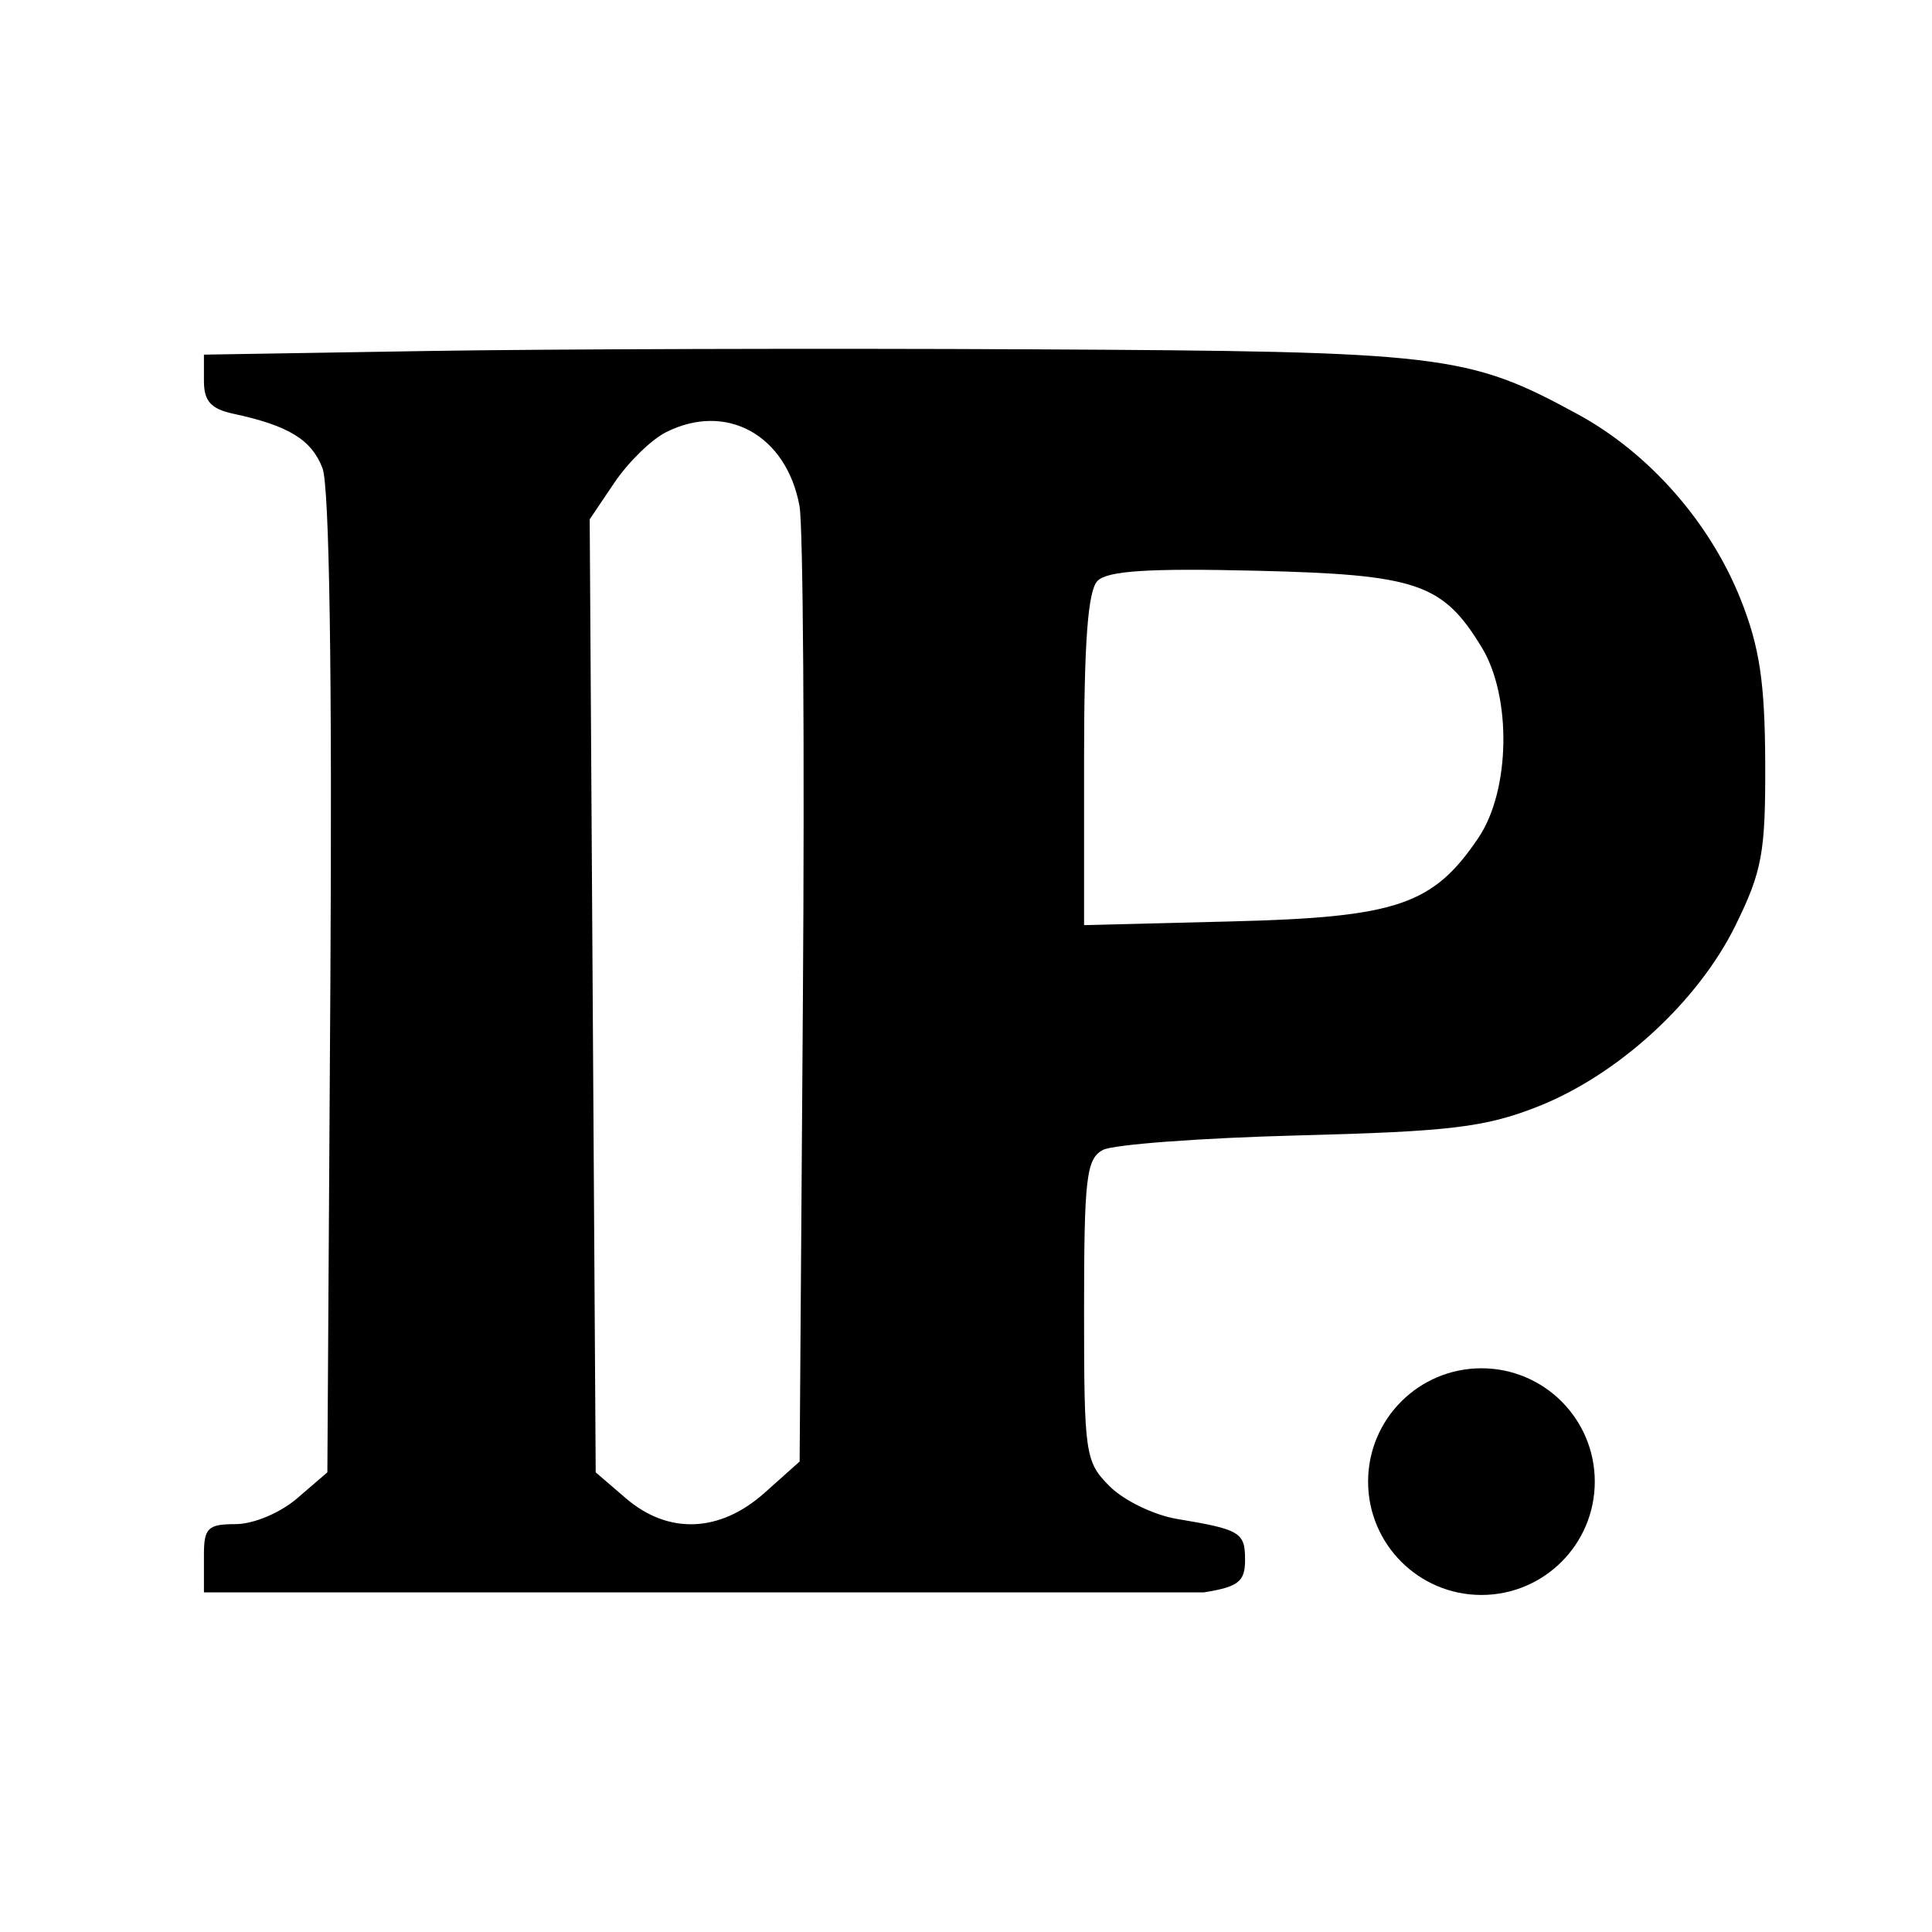
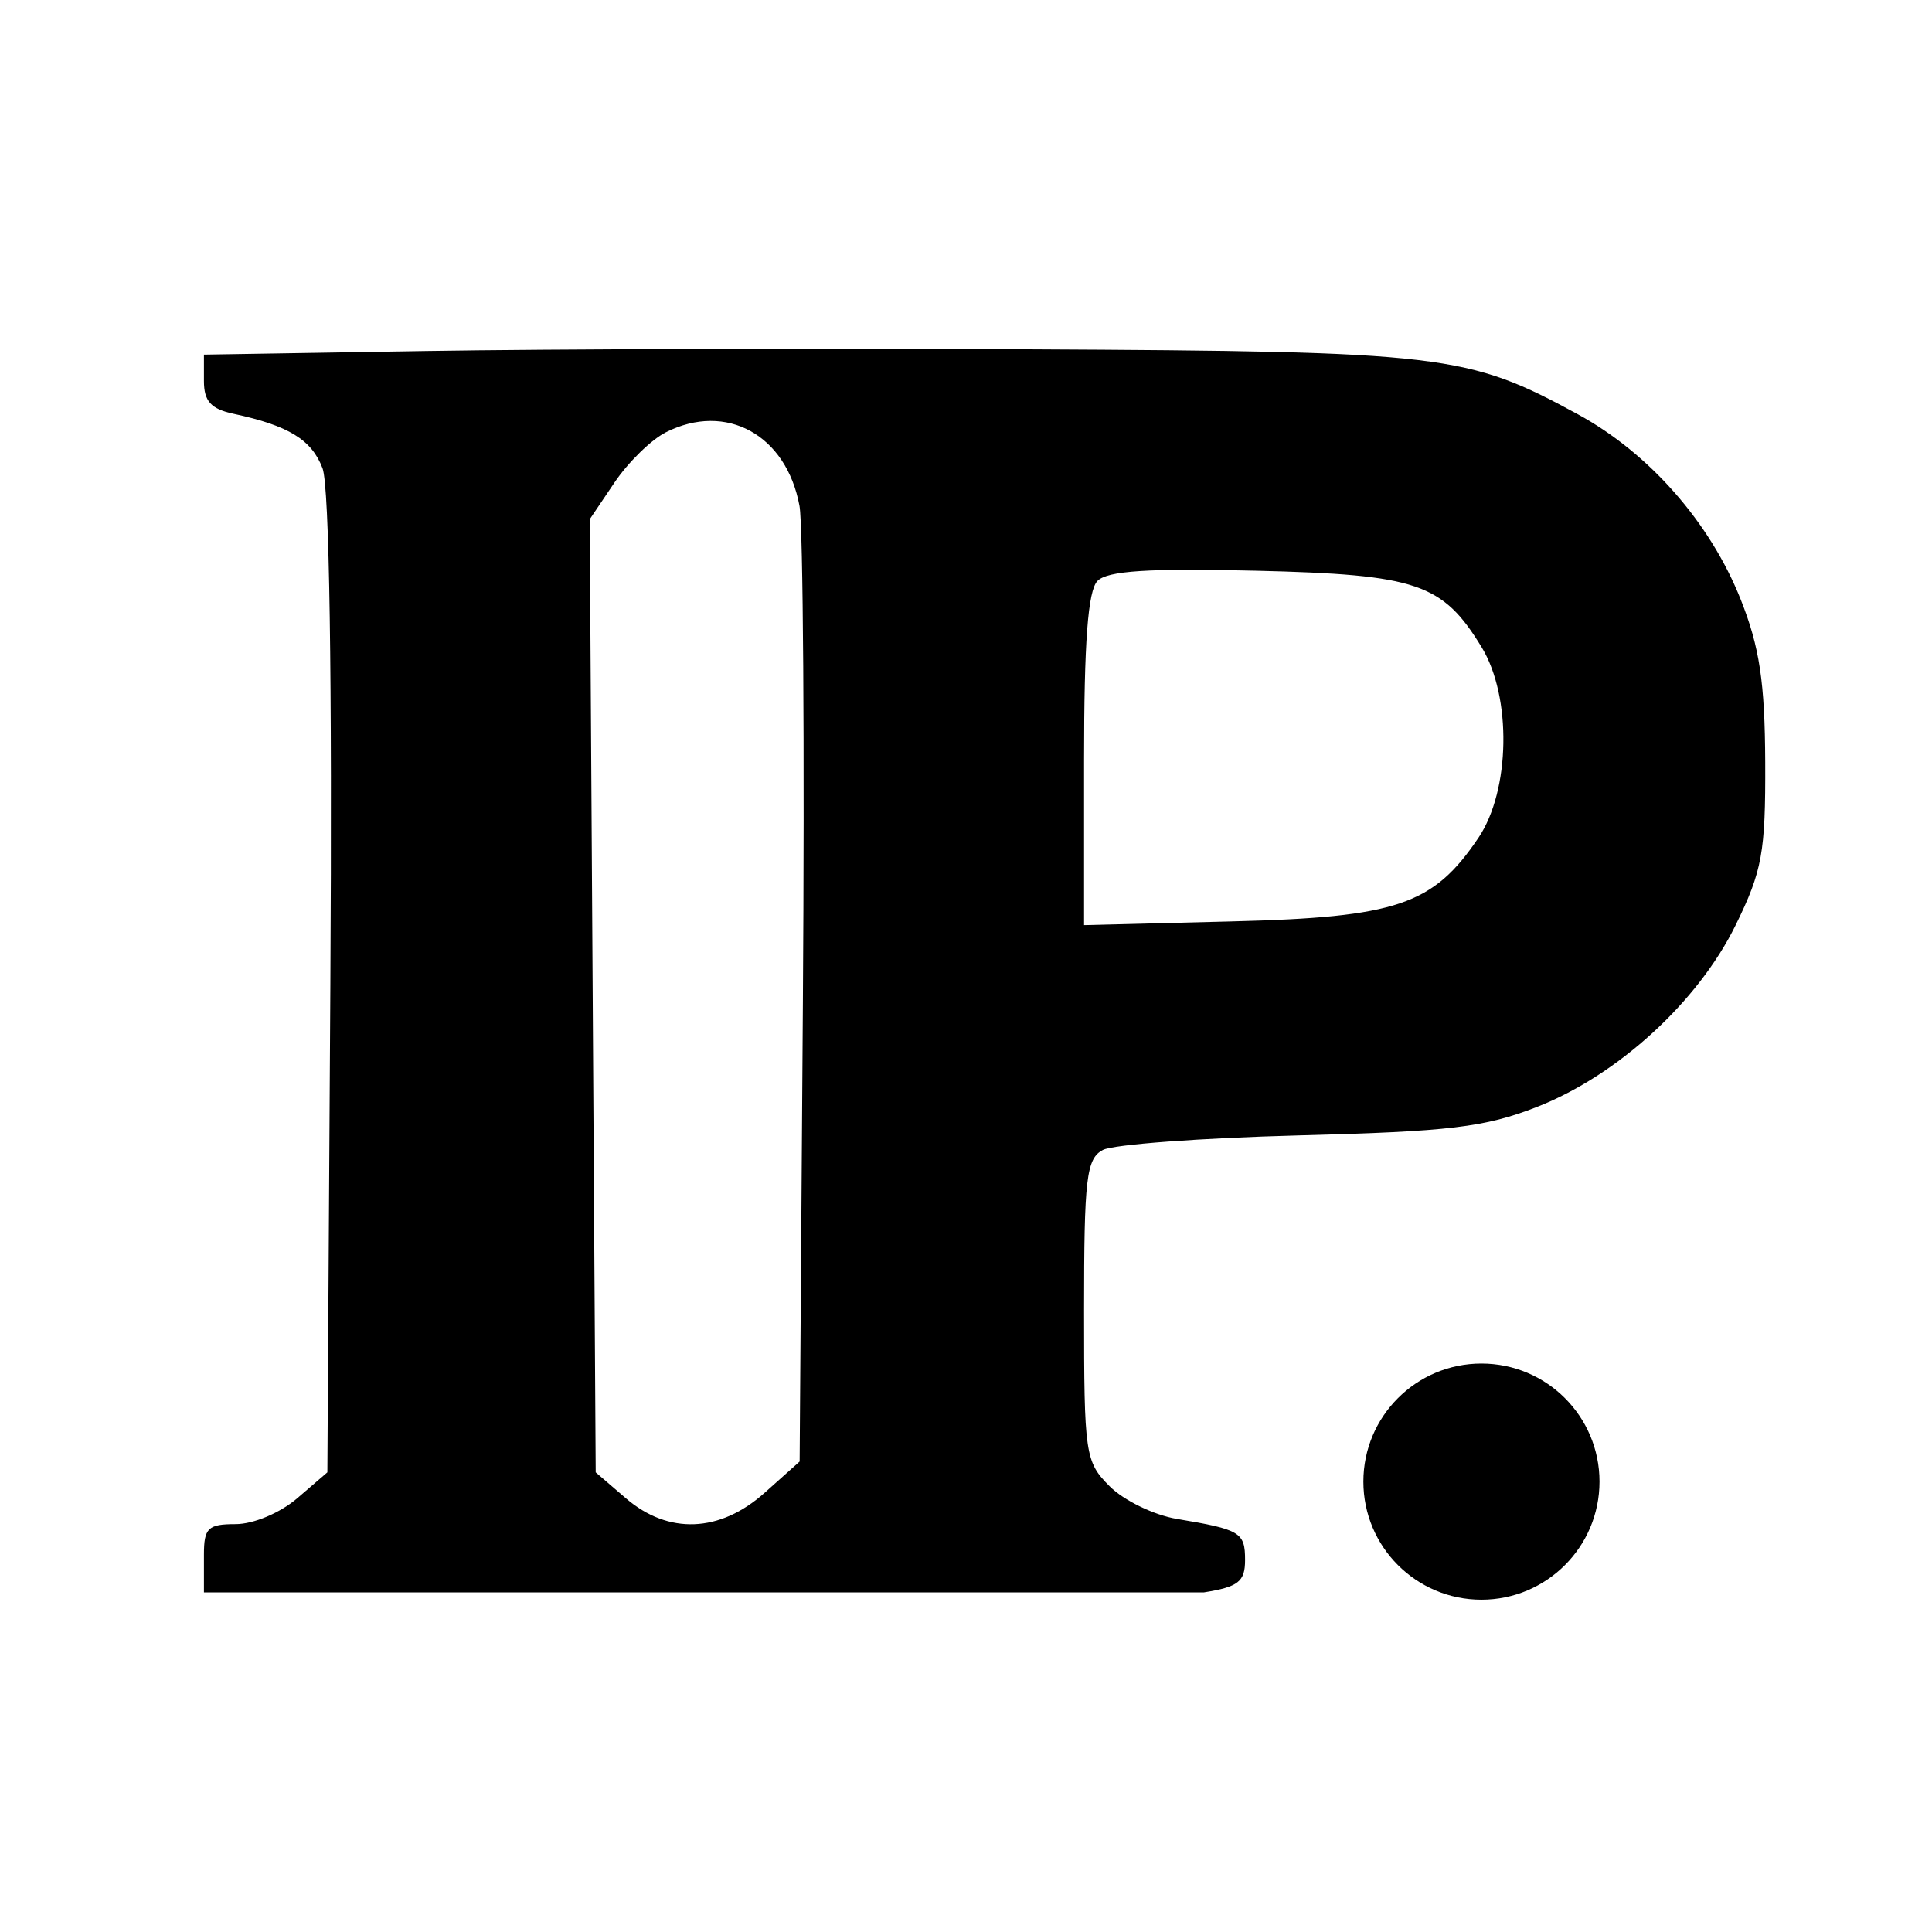
<svg xmlns="http://www.w3.org/2000/svg" width="180" height="180" viewBox="0 0 180 180" role="img" aria-label="IP.">
  <path d="M 39.750 32.702 L 19 33.041 19 35.501 C 19 37.376, 19.654 38.102, 21.750 38.550 C 26.879 39.647, 29.037 40.968, 30.049 43.629 C 30.690 45.314, 30.956 62.885, 30.779 91.729 L 30.500 137.174 27.694 139.587 C 26.103 140.956, 23.614 142, 21.944 142 C 19.374 142, 19 142.362, 19 144.850 L 19 148.357 112.166 148.357 C 115.378 147.844, 116 147.354, 116 145.341 C 116 142.762, 115.565 142.500, 109.638 141.512 C 107.514 141.157, 104.702 139.793, 103.388 138.479 C 101.098 136.189, 101 135.517, 101 122.081 C 101 109.759, 101.211 107.958, 102.750 107.139 C 103.713 106.627, 111.925 106.017, 121 105.783 C 135.057 105.422, 138.344 105.028, 143.202 103.126 C 150.724 100.179, 158.190 93.349, 161.700 86.203 C 164.183 81.145, 164.496 79.426, 164.461 71 C 164.430 63.565, 163.934 60.272, 162.178 55.853 C 159.322 48.668, 153.646 42.214, 147.005 38.599 C 136.711 32.996, 134.559 32.741, 96 32.545 C 76.475 32.445, 51.163 32.516, 39.750 32.702 M 62.030 40.279 C 60.672 40.967, 58.521 43.071, 57.250 44.956 L 54.941 48.383 55.220 92.779 L 55.500 137.175 58.306 139.587 C 62.263 142.990, 67.070 142.803, 71.234 139.083 L 74.500 136.166 74.803 93.333 C 74.969 69.775, 74.827 48.987, 74.487 47.138 C 73.267 40.517, 67.661 37.430, 62.030 40.279 M 102.250 54.123 C 101.359 55.033, 101 59.827, 101 70.796 L 101 86.192 114.750 85.846 C 130.161 85.458, 133.520 84.319, 137.747 78.048 C 140.714 73.645, 140.860 64.923, 138.044 60.304 C 134.406 54.339, 132.040 53.535, 117.047 53.173 C 107.017 52.931, 103.176 53.178, 102.250 54.123" fill="#000" fill-rule="evenodd" />
-   <circle cx="138.022" cy="138.039" r="10.560" fill="#000" />
+   <circle cx="138.022" cy="138.039" r="11" fill="#000" />
</svg>
